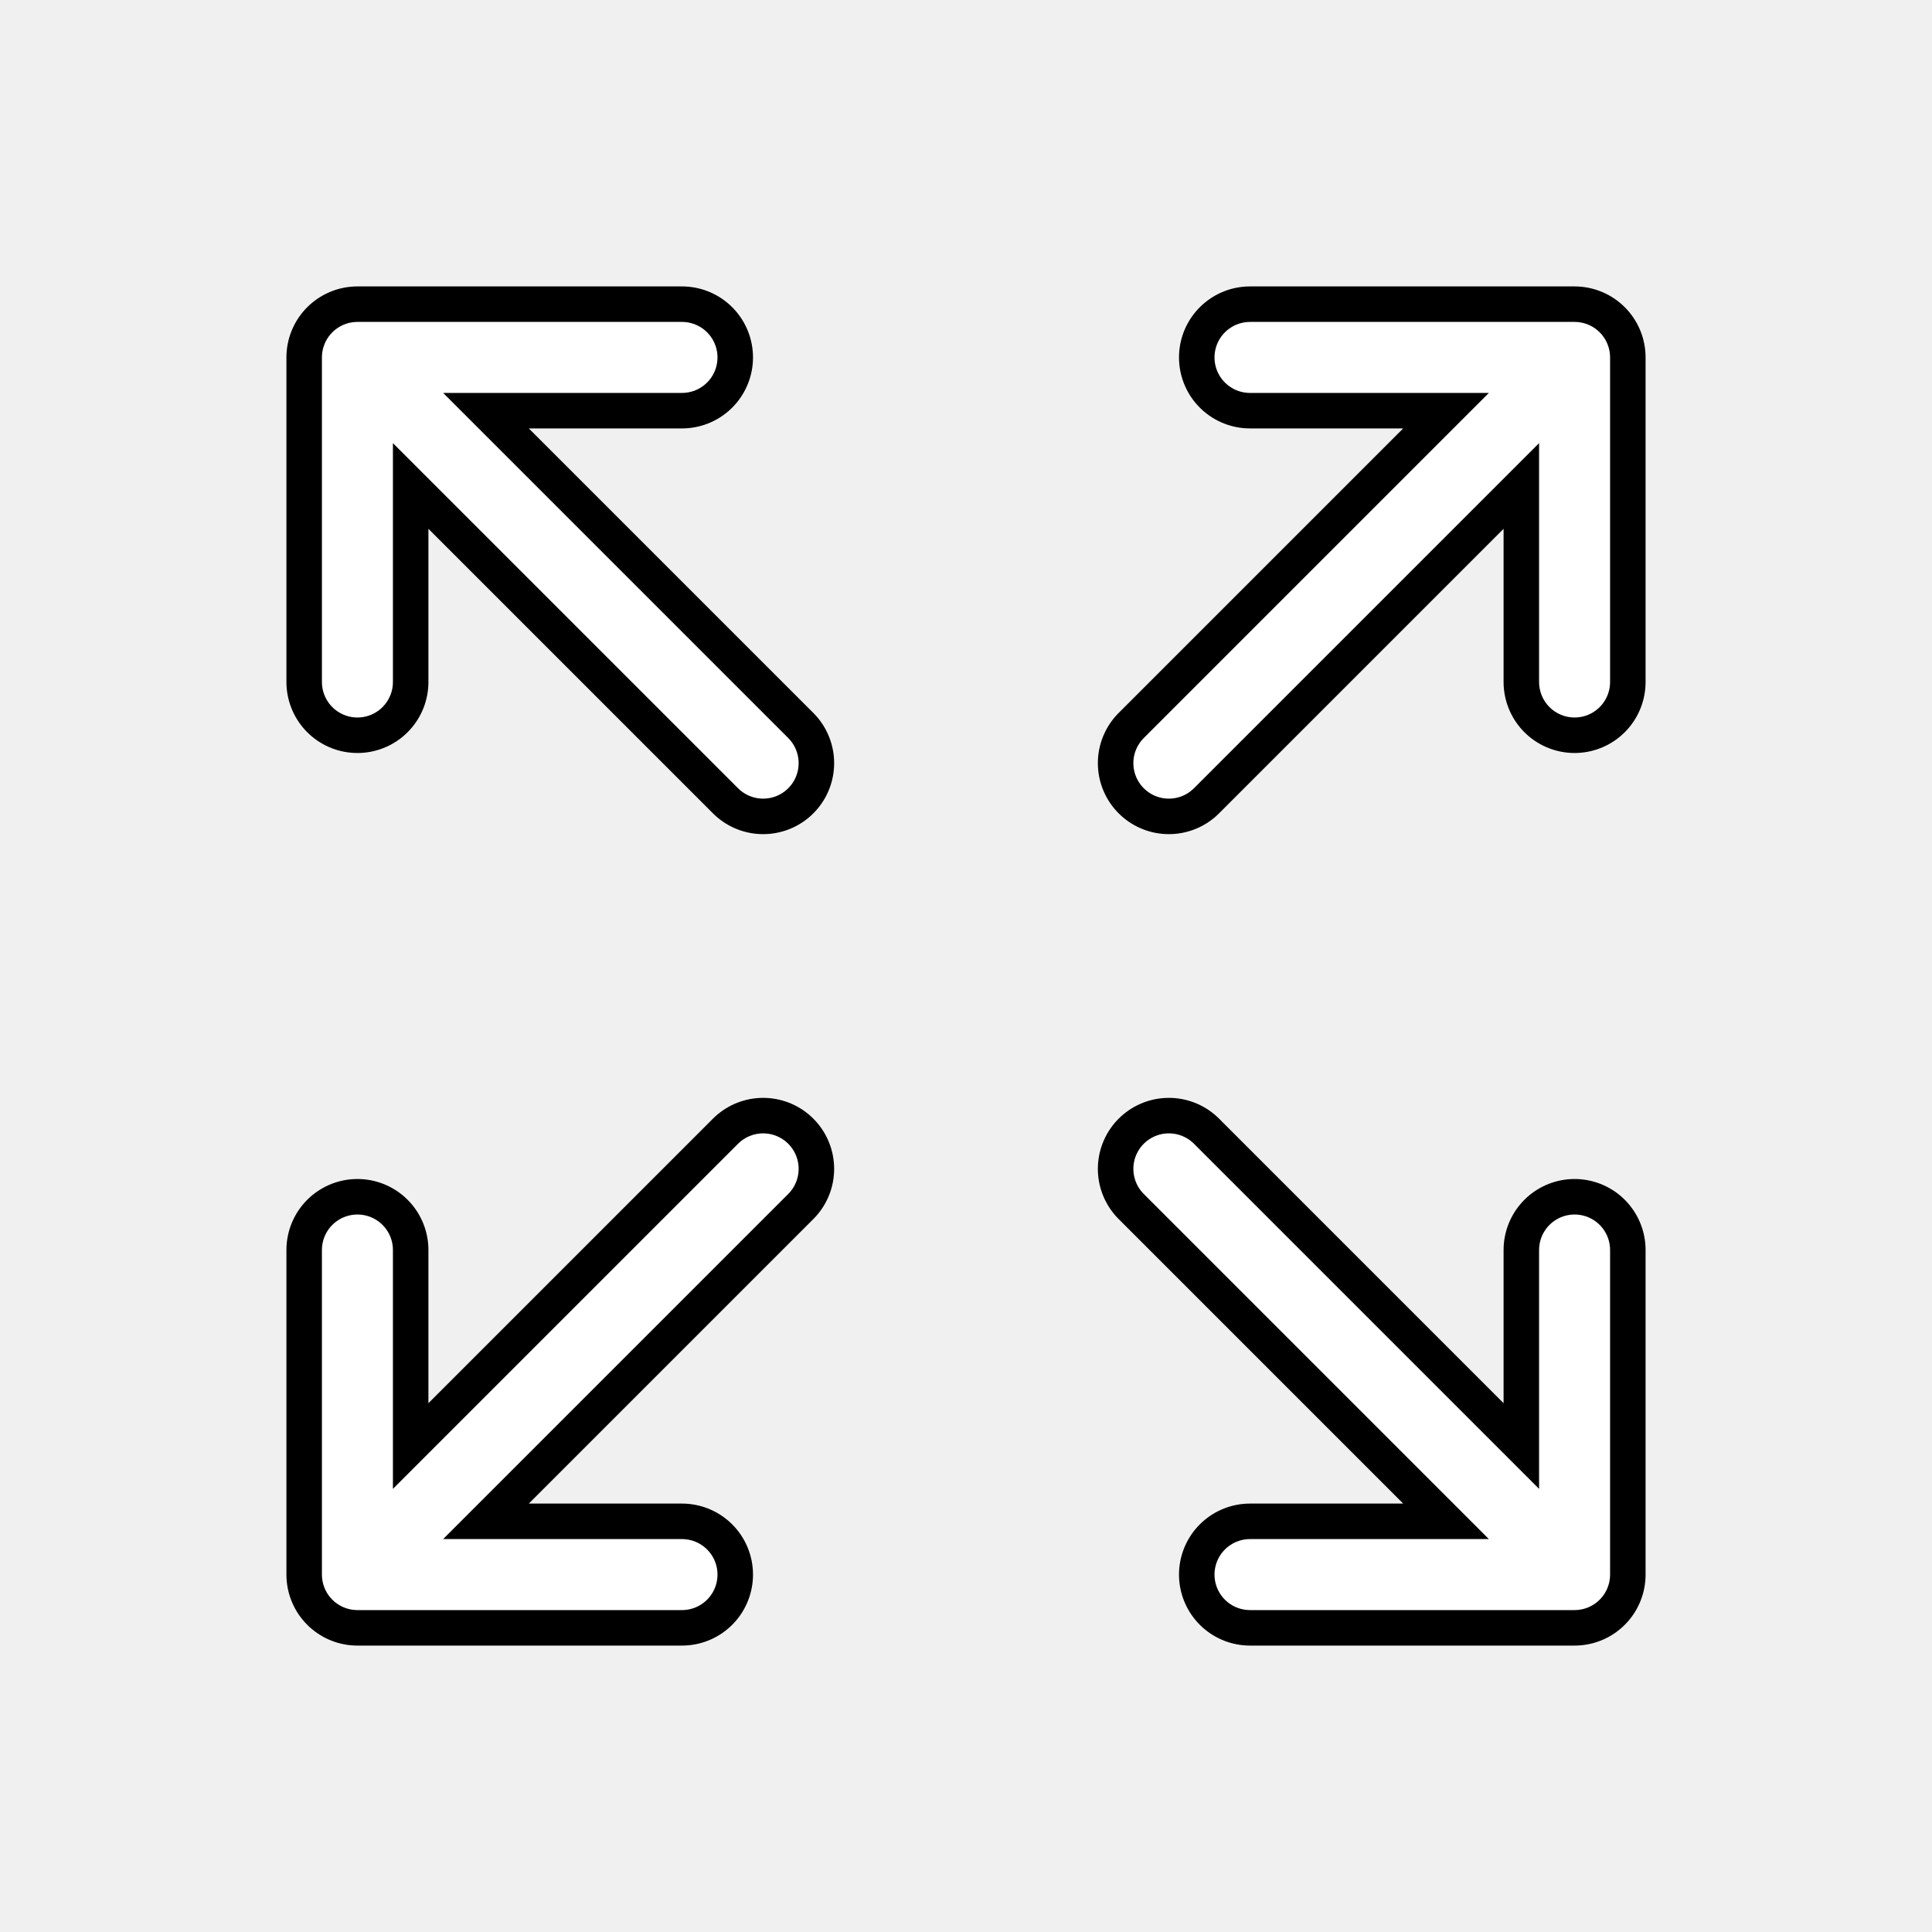
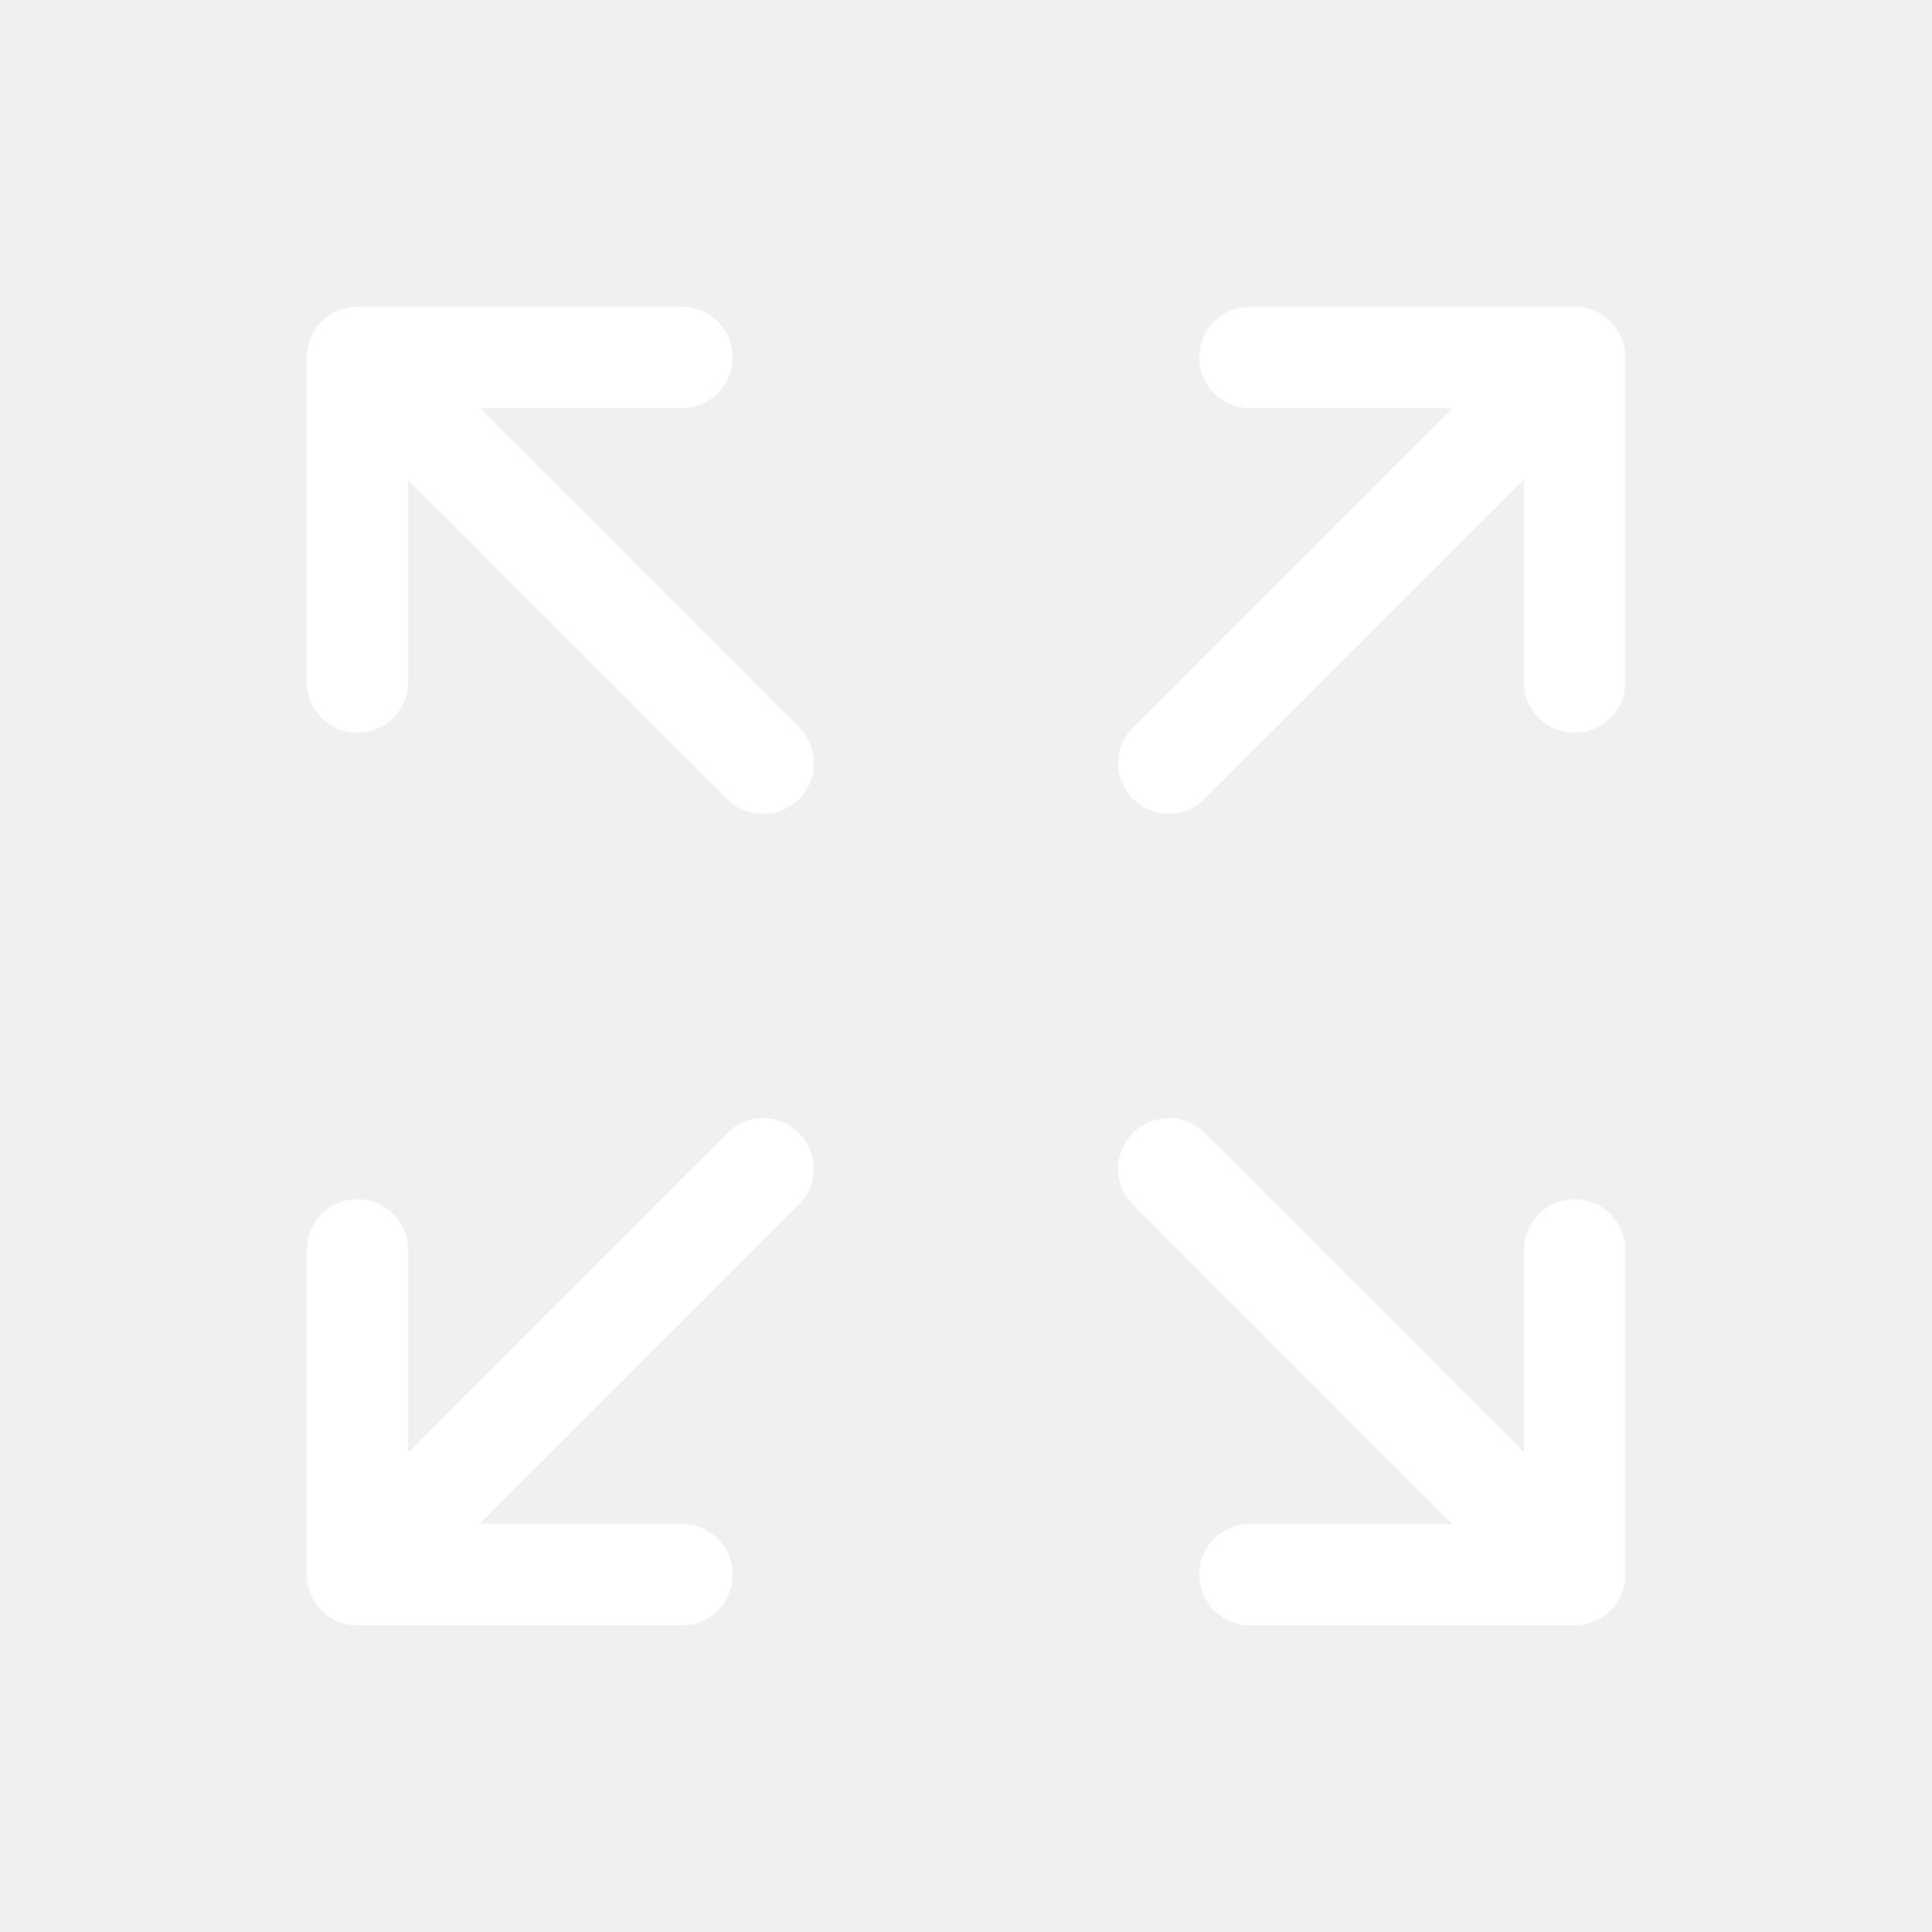
<svg xmlns="http://www.w3.org/2000/svg" width="72" height="72" viewBox="0 0 24 24" fill="none">
  <g transform="translate(1.92 1.92) scale(0.84)" stroke-linecap="round" stroke-linejoin="round">
-     <g stroke="#000" stroke-width="2.1">
-       <path d="m21 21-6-6m6 6v-4.8m0 4.8h-4.8" />
-       <path d="M3 16.2V21m0 0h4.8M3 21l6-6" />
-       <path d="M21 7.8V3m0 0h-4.8M21 3l-6 6" />
-       <path d="M3 7.8V3m0 0h4.8M3 3l6 6" />
-     </g>
-     <g stroke="#fff" stroke-width="1.05">
+     <g stroke="#fff" stroke-width="1.5">
      <path d="m21 21-6-6m6 6v-4.8m0 4.8h-4.8" />
      <path d="M3 16.2V21m0 0h4.8M3 21l6-6" />
      <path d="M21 7.8V3m0 0h-4.8M21 3l-6 6" />
      <path d="M3 7.8V3m0 0h4.8M3 3l6 6" />
    </g>
  </g>
</svg>
